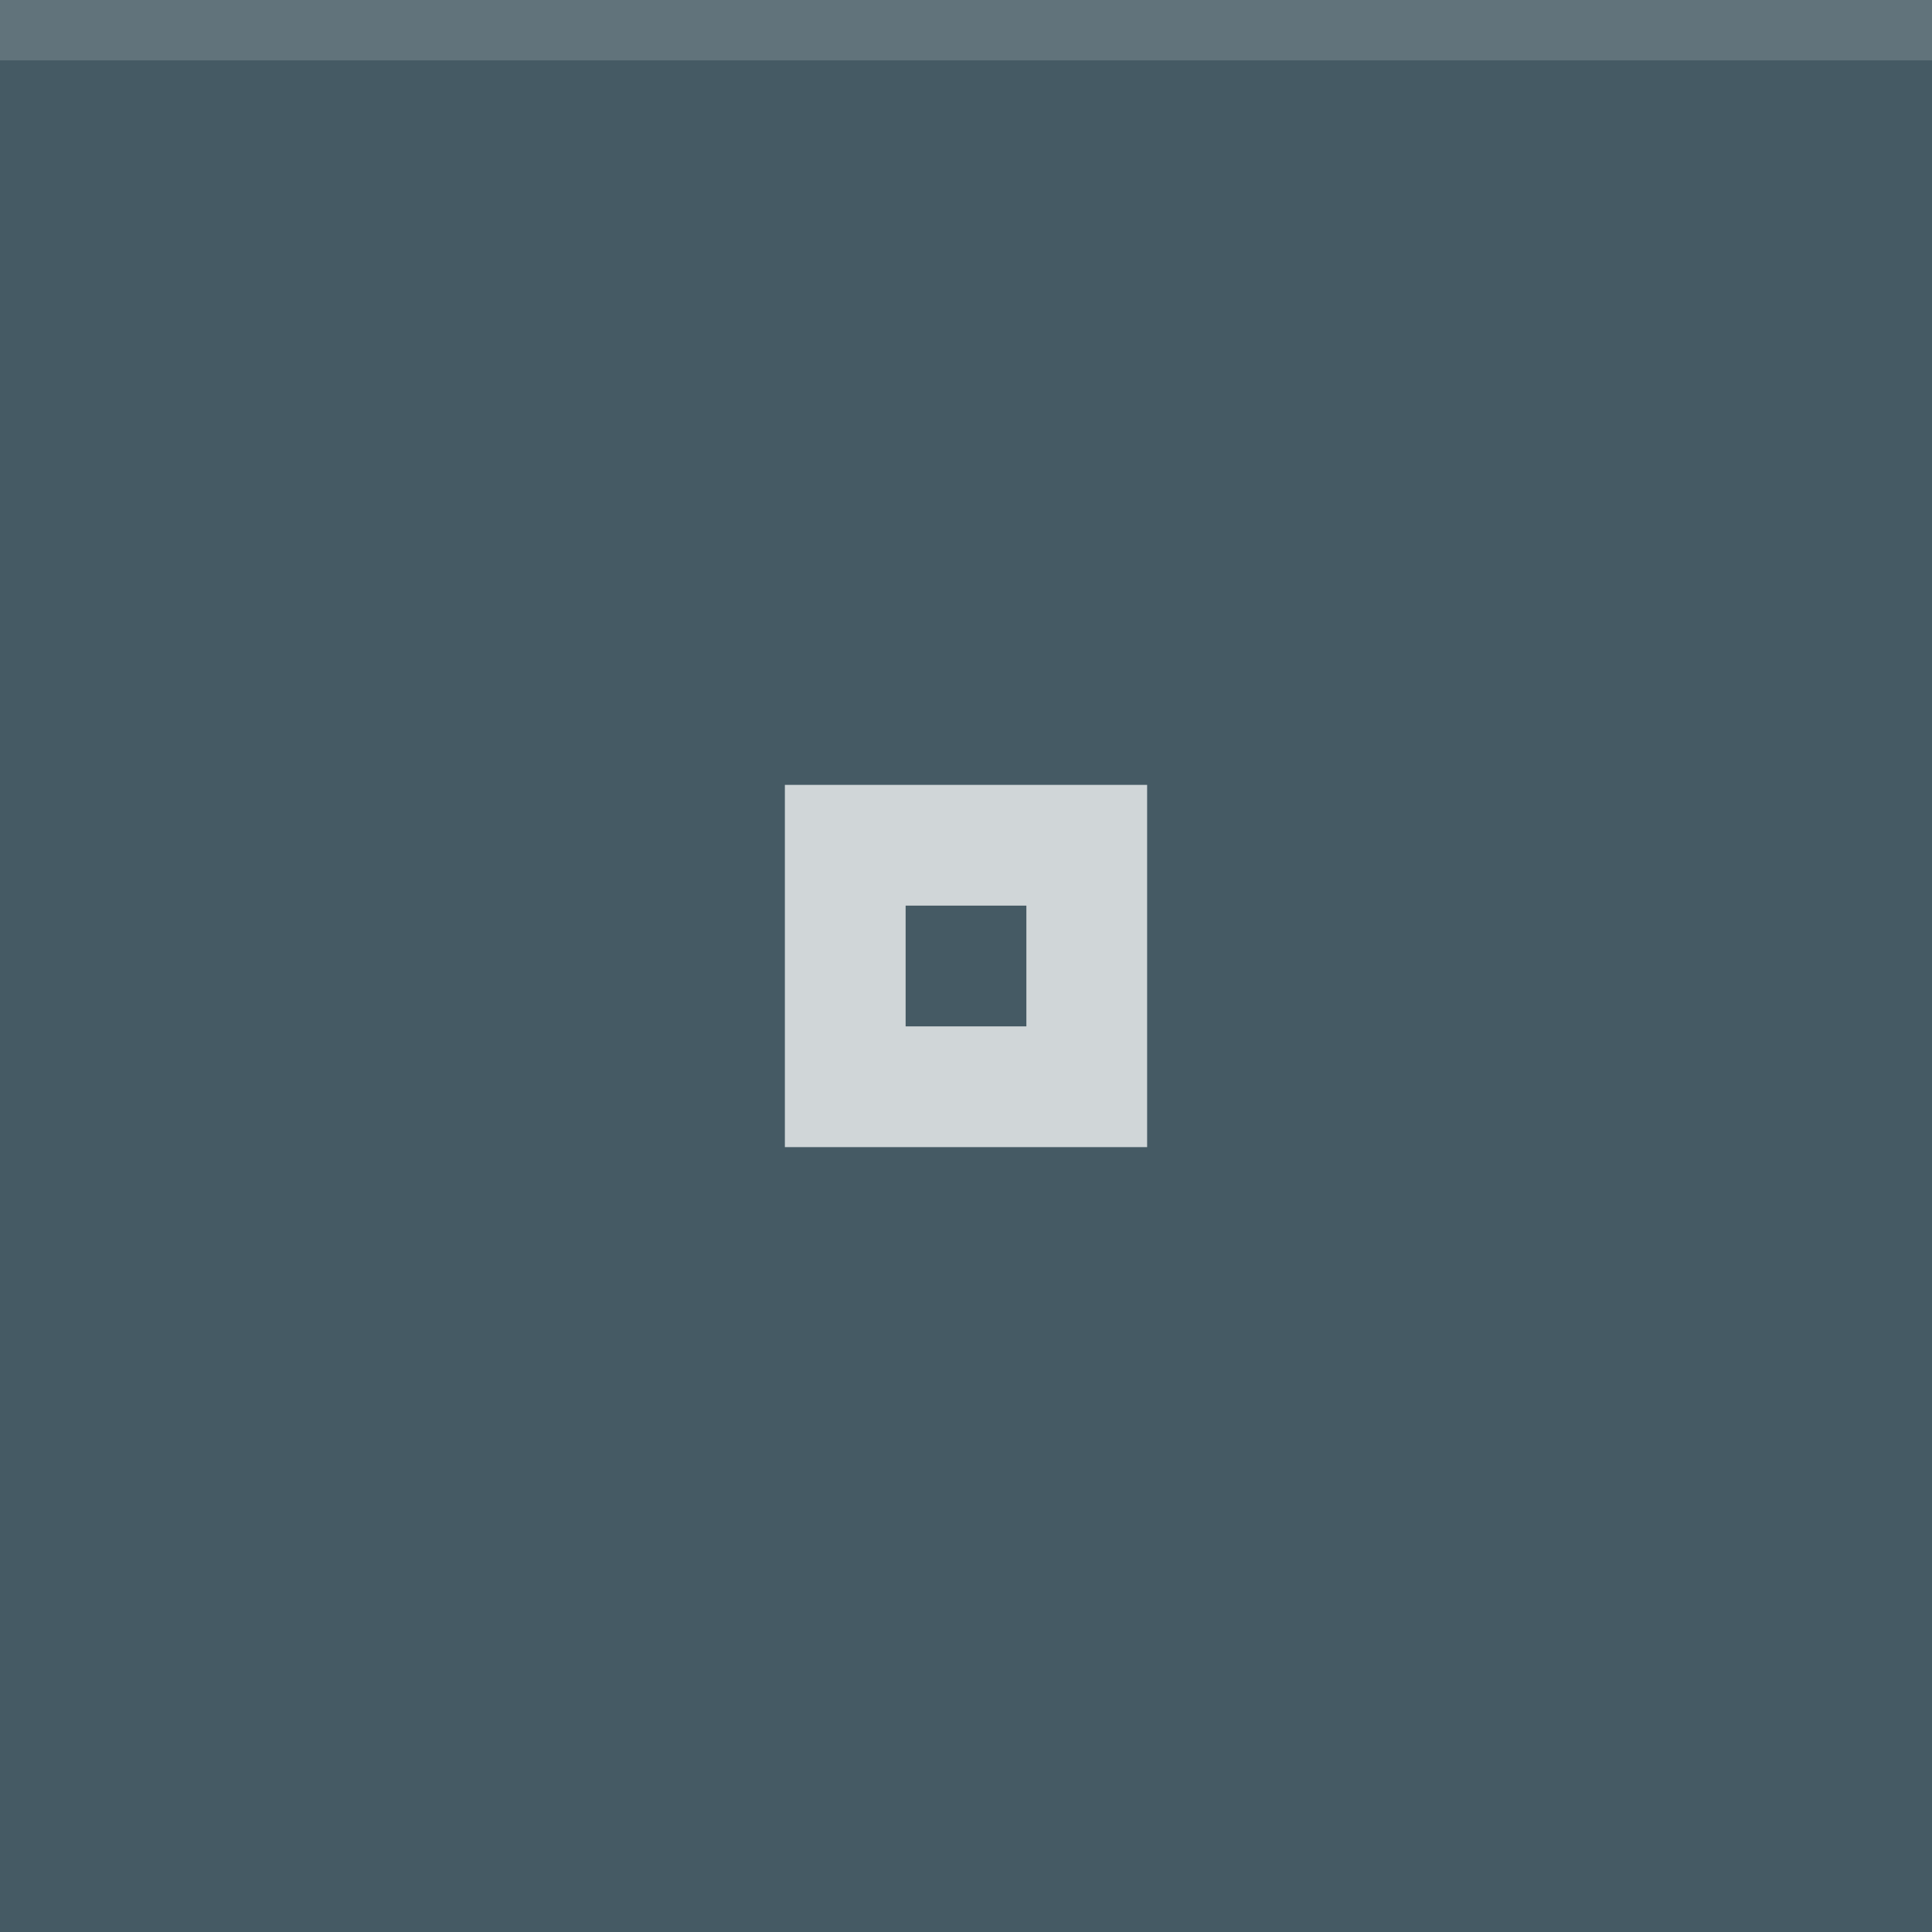
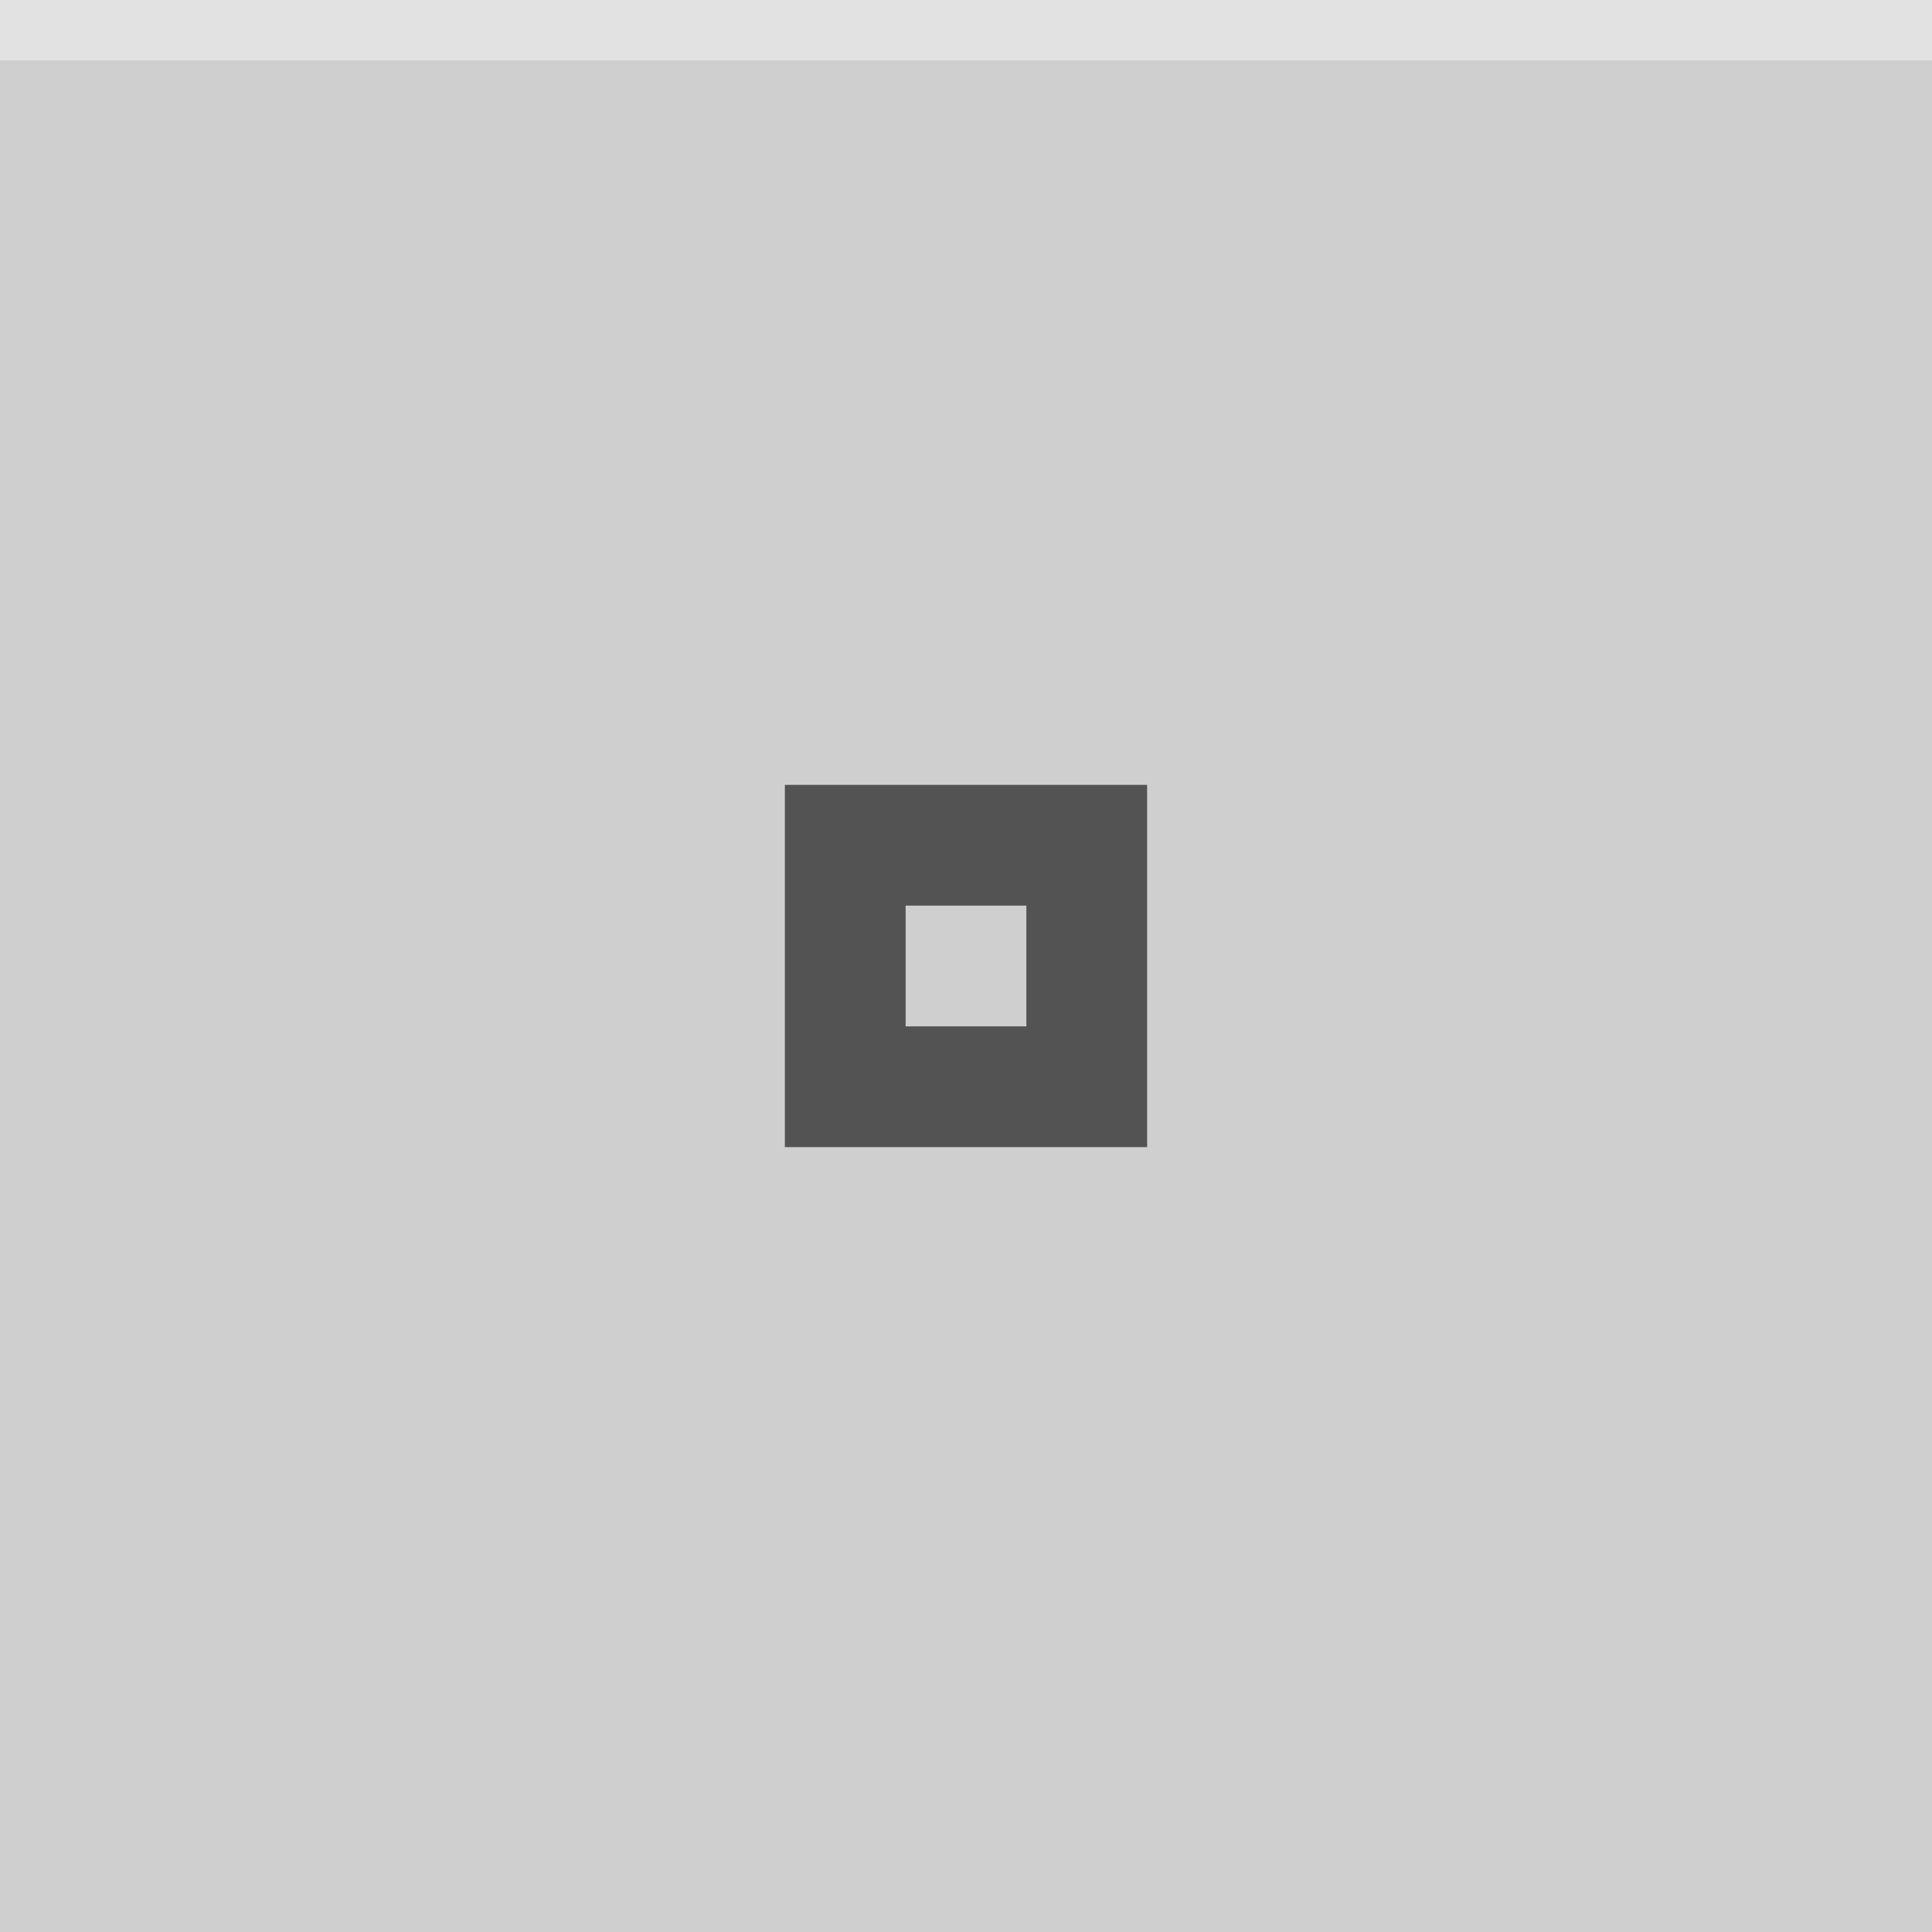
<svg xmlns="http://www.w3.org/2000/svg" width="32" height="32" viewBox="0 0 32 32">
-   <rect width="32" height="32" fill="#455A64" />
-   <rect width="32" height="1" fill="#FFFFFF" fill-opacity="0.15" />
-   <g fill="#FFFFFF">
+   <rect width="32" height="32" fill="#cfcfcf" />
+   <rect width="32" height="1" fill="#FFFFFF" fill-opacity="0.4" />
+   <g fill="#000000" fill-opacity="0.8">
    <circle cx="16" cy="16" r="12" opacity="0" />
    <path d="m13 13v6h6v-6zm2 2h2v2h-2z" opacity="0.75" />
  </g>
</svg>
